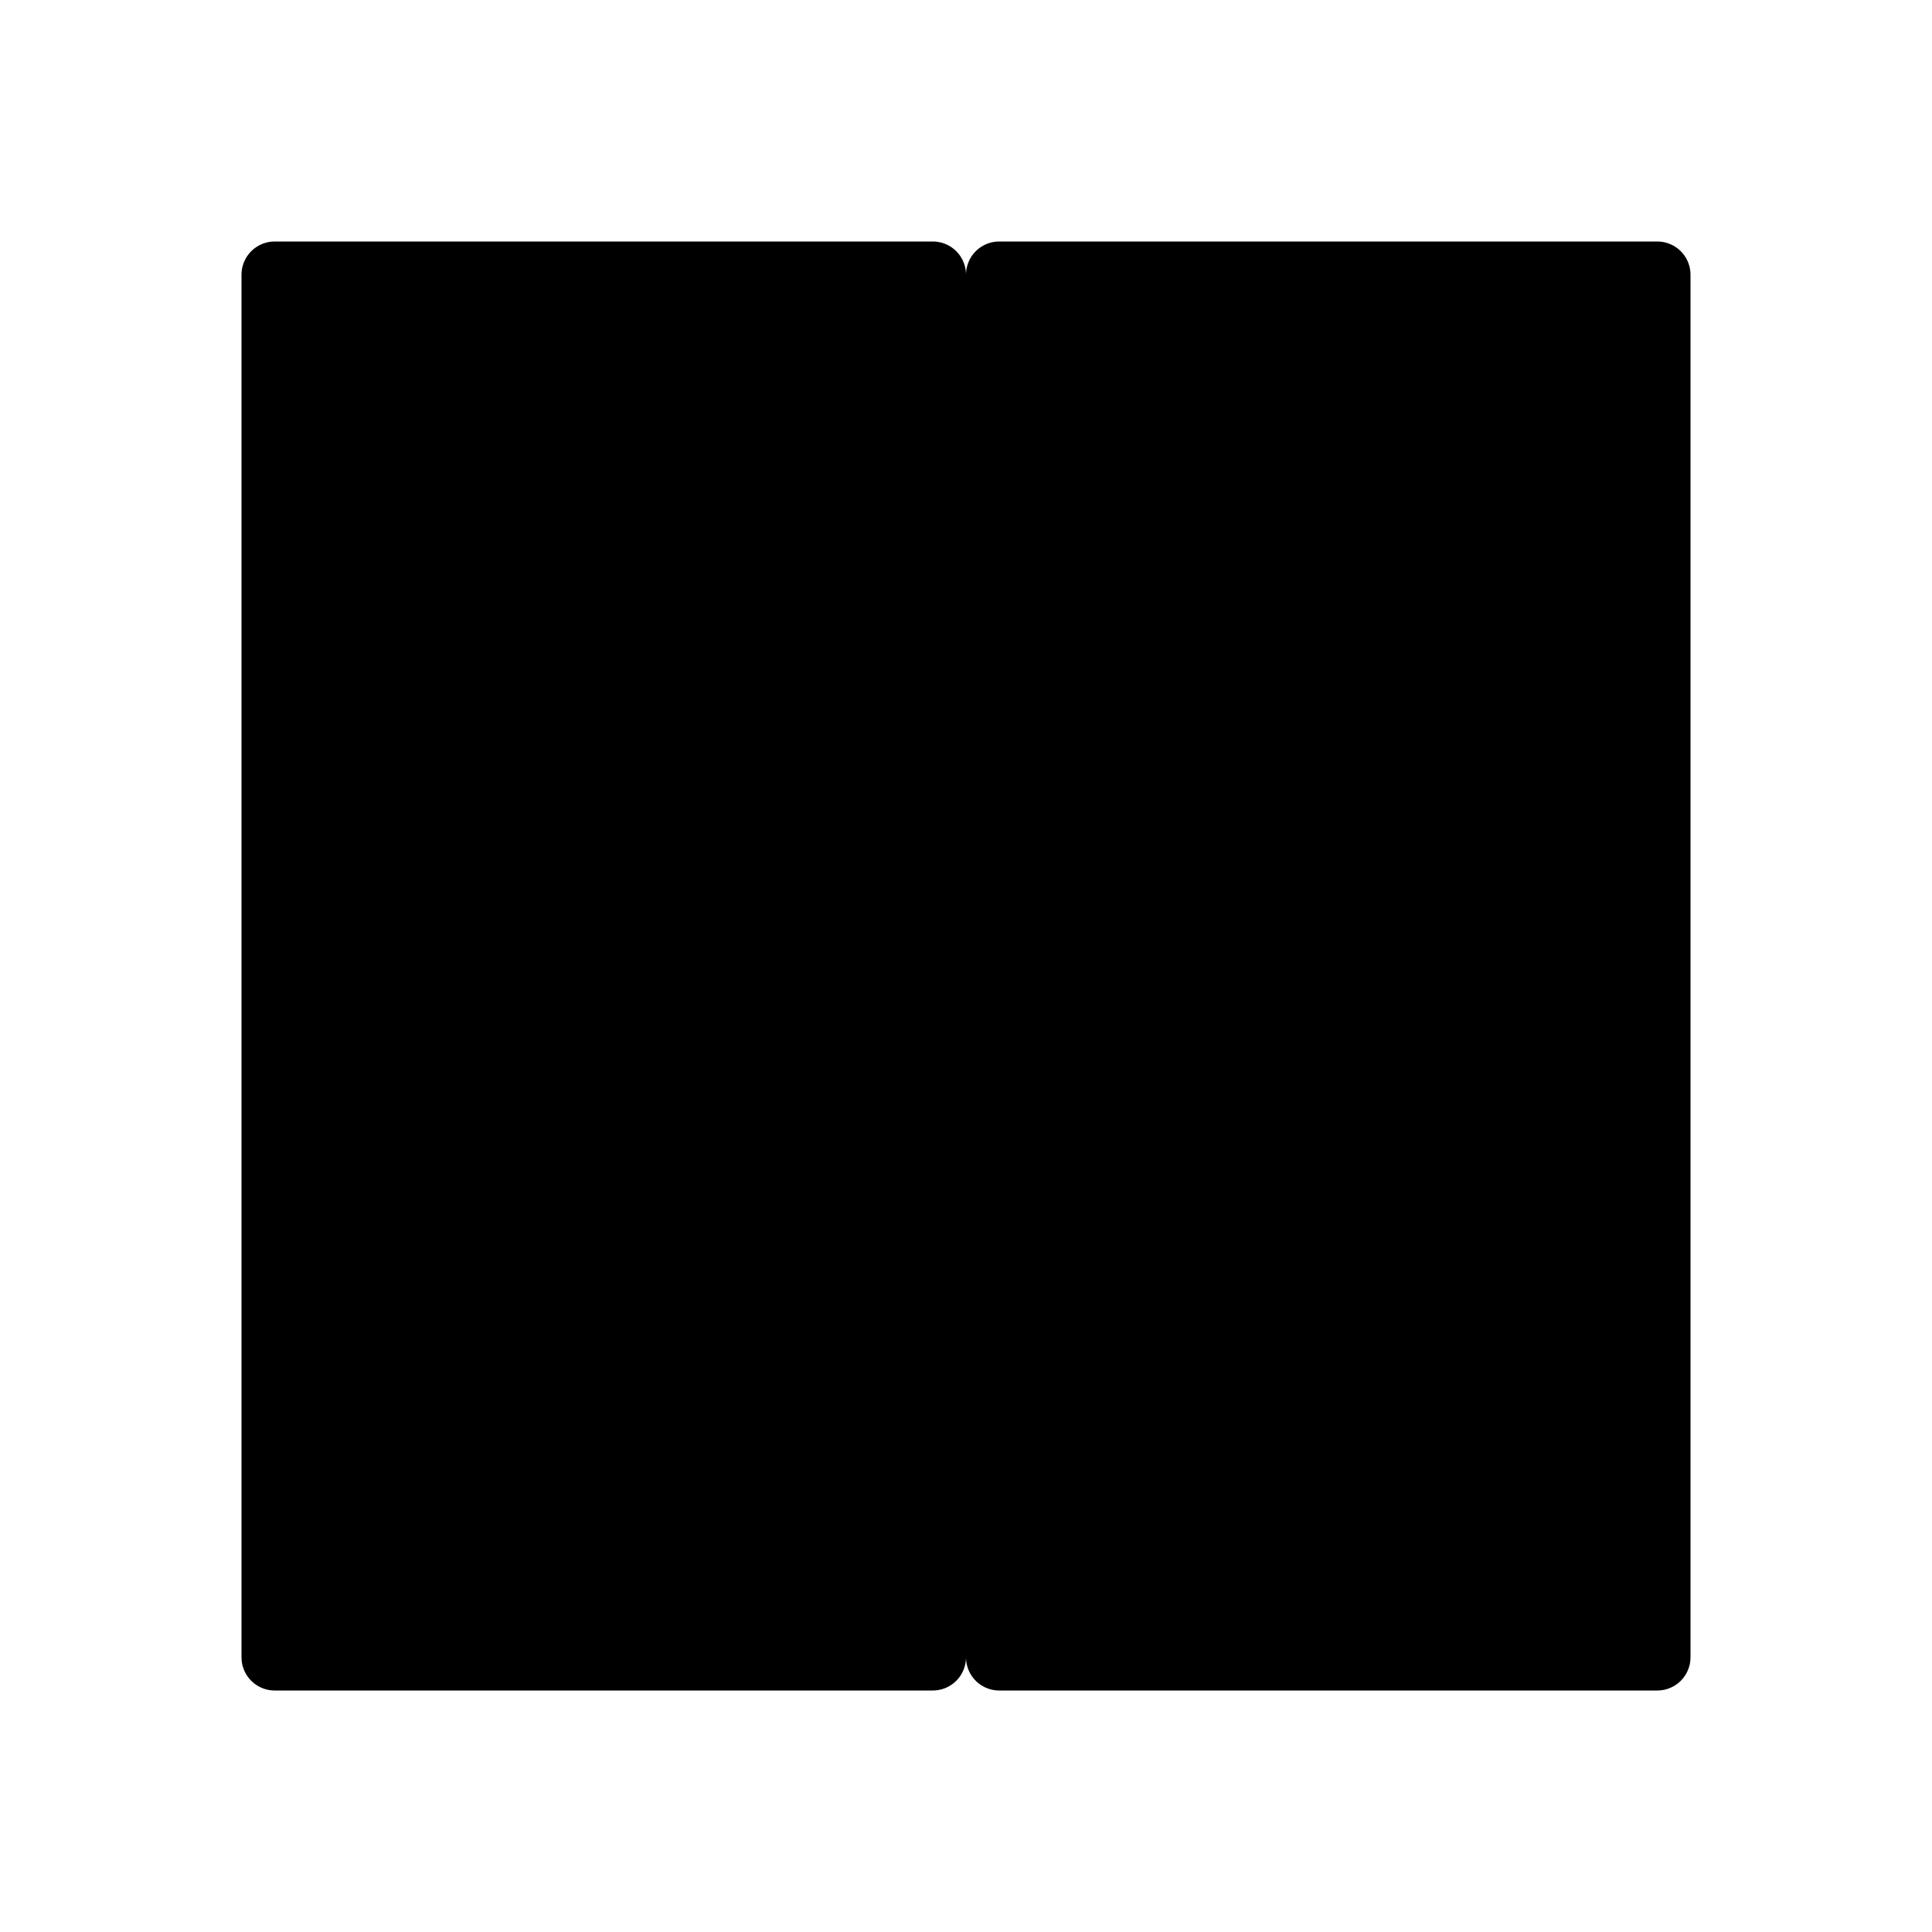
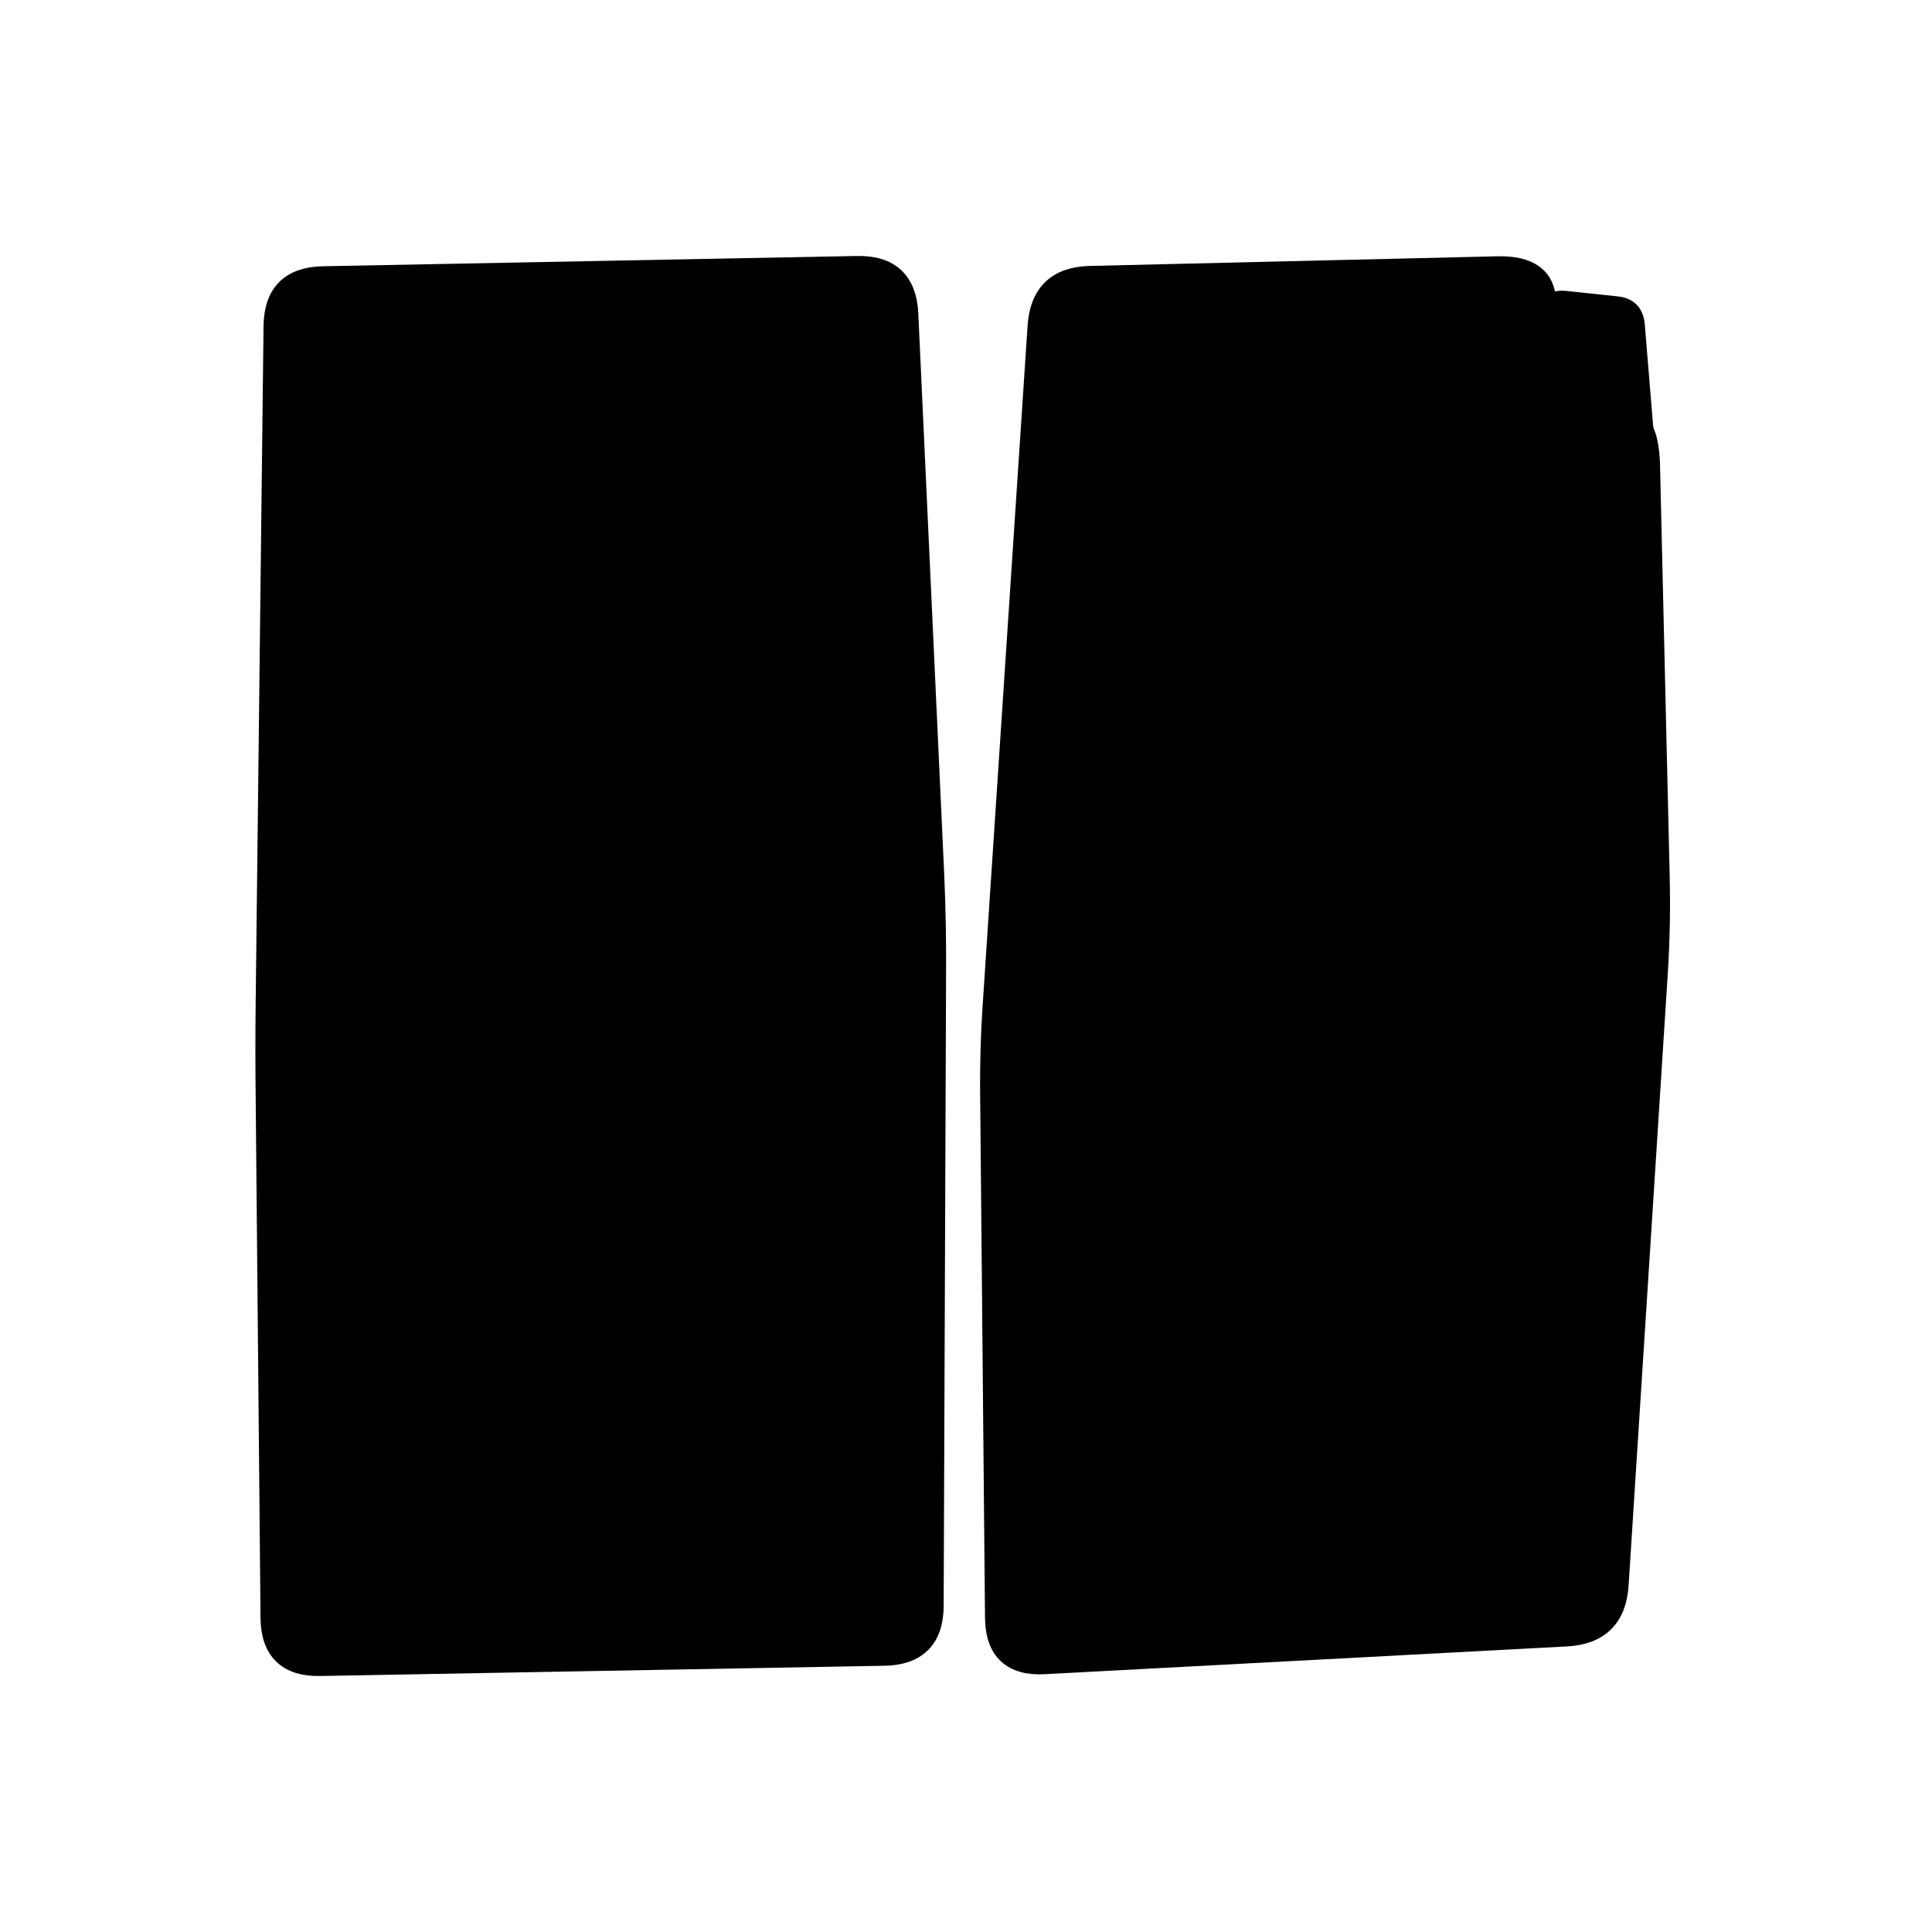
<svg xmlns="http://www.w3.org/2000/svg" viewBox="0 0 64 64" width="64" height="64">
-   <g stroke-linejoin="round">
-     <path d="M9.1,9.1H30.9V54.9H9.1Z" fill="currentColor" stroke="currentColor" stroke-width="2.2" />
-     <path d="M33.1,9.1H54.9V54.9H33.1Z" fill="currentColor" stroke="currentColor" stroke-width="2.2" />
-   </g>
+   <path d="M9.08,10.8 Q9.1,9.2 10.7,9.17 L28.4,8.83 Q30,8.8 30.07,10.4 L30.93,29.01 Q31,30.61 30.99,32.21 L30.91,53.2 Q30.9,54.8 29.3,54.83 L10.6,55.17 Q9,55.2 8.98,53.6 L8.82,36.38 Q8.8,34.78 8.82,33.18Z" fill="currentColor" stroke="currentColor" stroke-width=".7" />
+   <path d="M34.39,10.8 Q34.5,9.2 36.1,9.16 L49.6,8.84 Q51.2,8.8 51.2,10.05 L51.2,12.55 Q51.2,13.8 52.05,13.8 L53.75,13.8 Q54.6,13.8 54.64,15.4 L54.96,29.01 Q55,30.61 54.9,32.2 L53.6,52.5 Q53.5,54.1 51.9,54.19 L34.6,55.11 Q33,55.2 32.98,53.6 L32.82,36.38 Q32.8,34.78 32.91,33.19Z" fill="currentColor" stroke="currentColor" stroke-width=".7" />
+   <path d="M51.2,10.45 Q51.2,9.8 51.85,9.86 L53.55,10.04 Q54.2,10.1 54.26,10.75 L54.54,14.15 Q54.6,14.8 53.96,14.69 L51.84,14.31 Q51.2,14.2 51.2,13.55Z" fill="currentColor" stroke="currentColor" stroke-width=".45" />
</svg>
